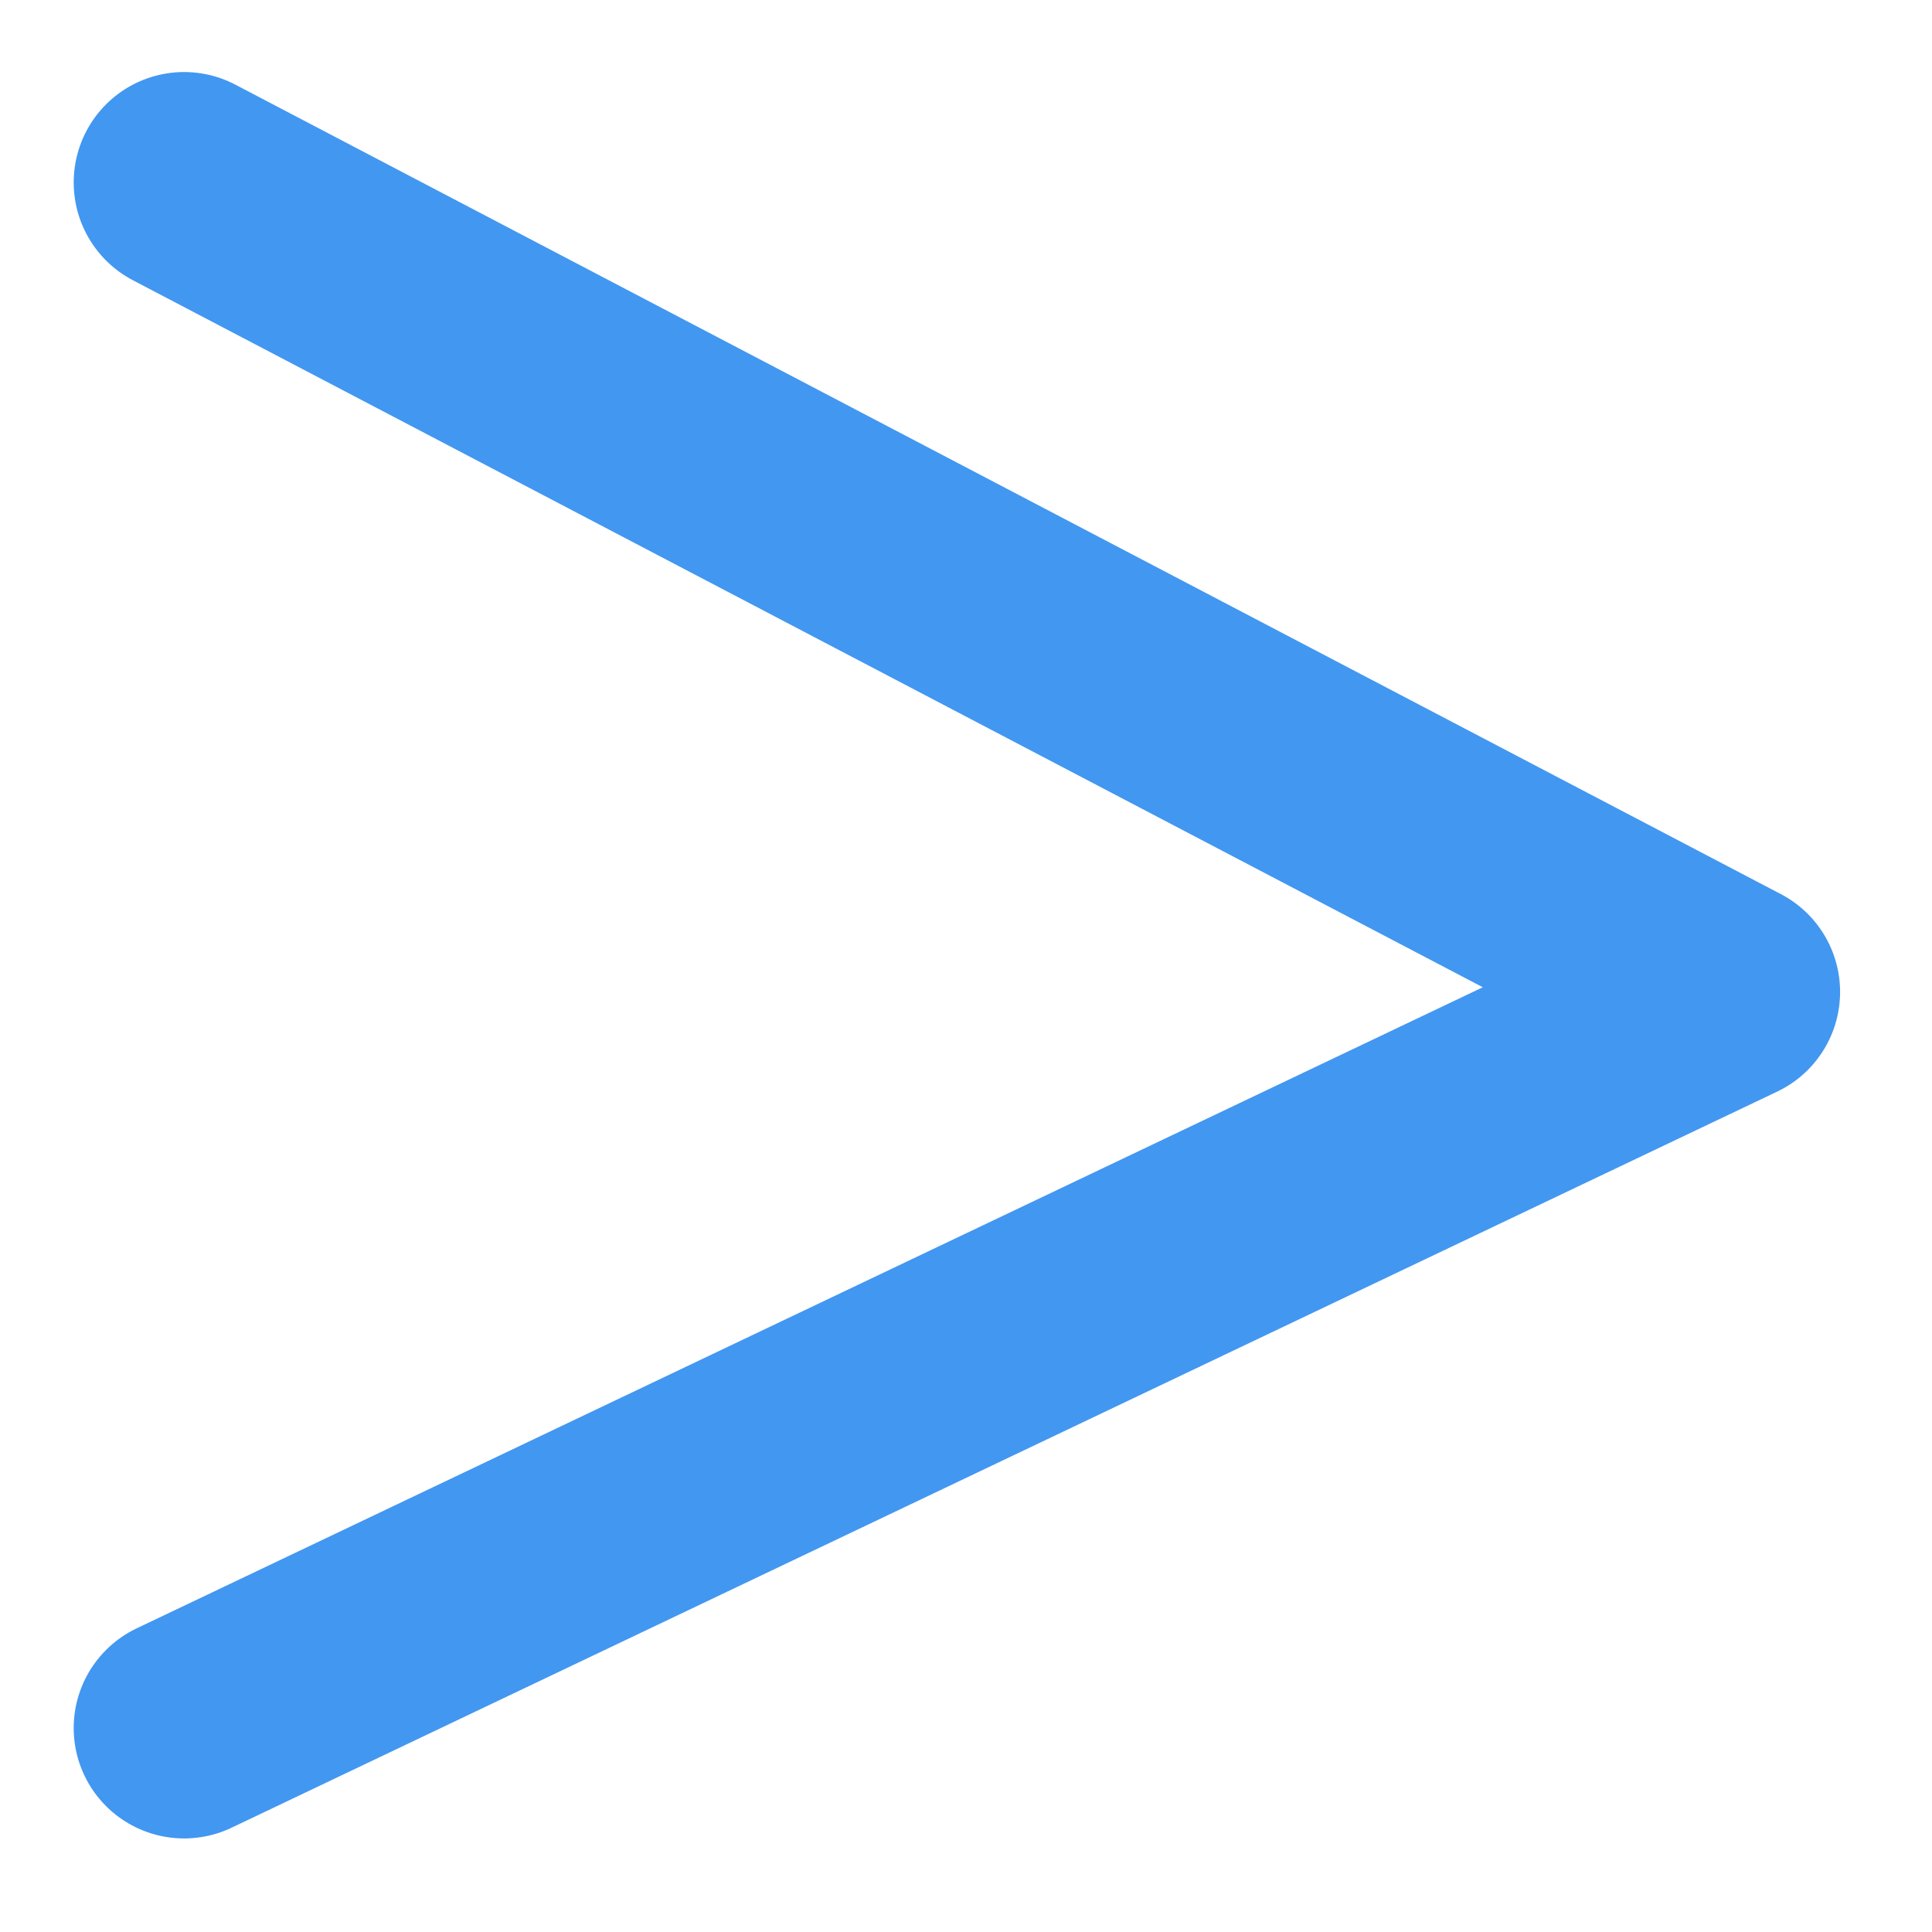
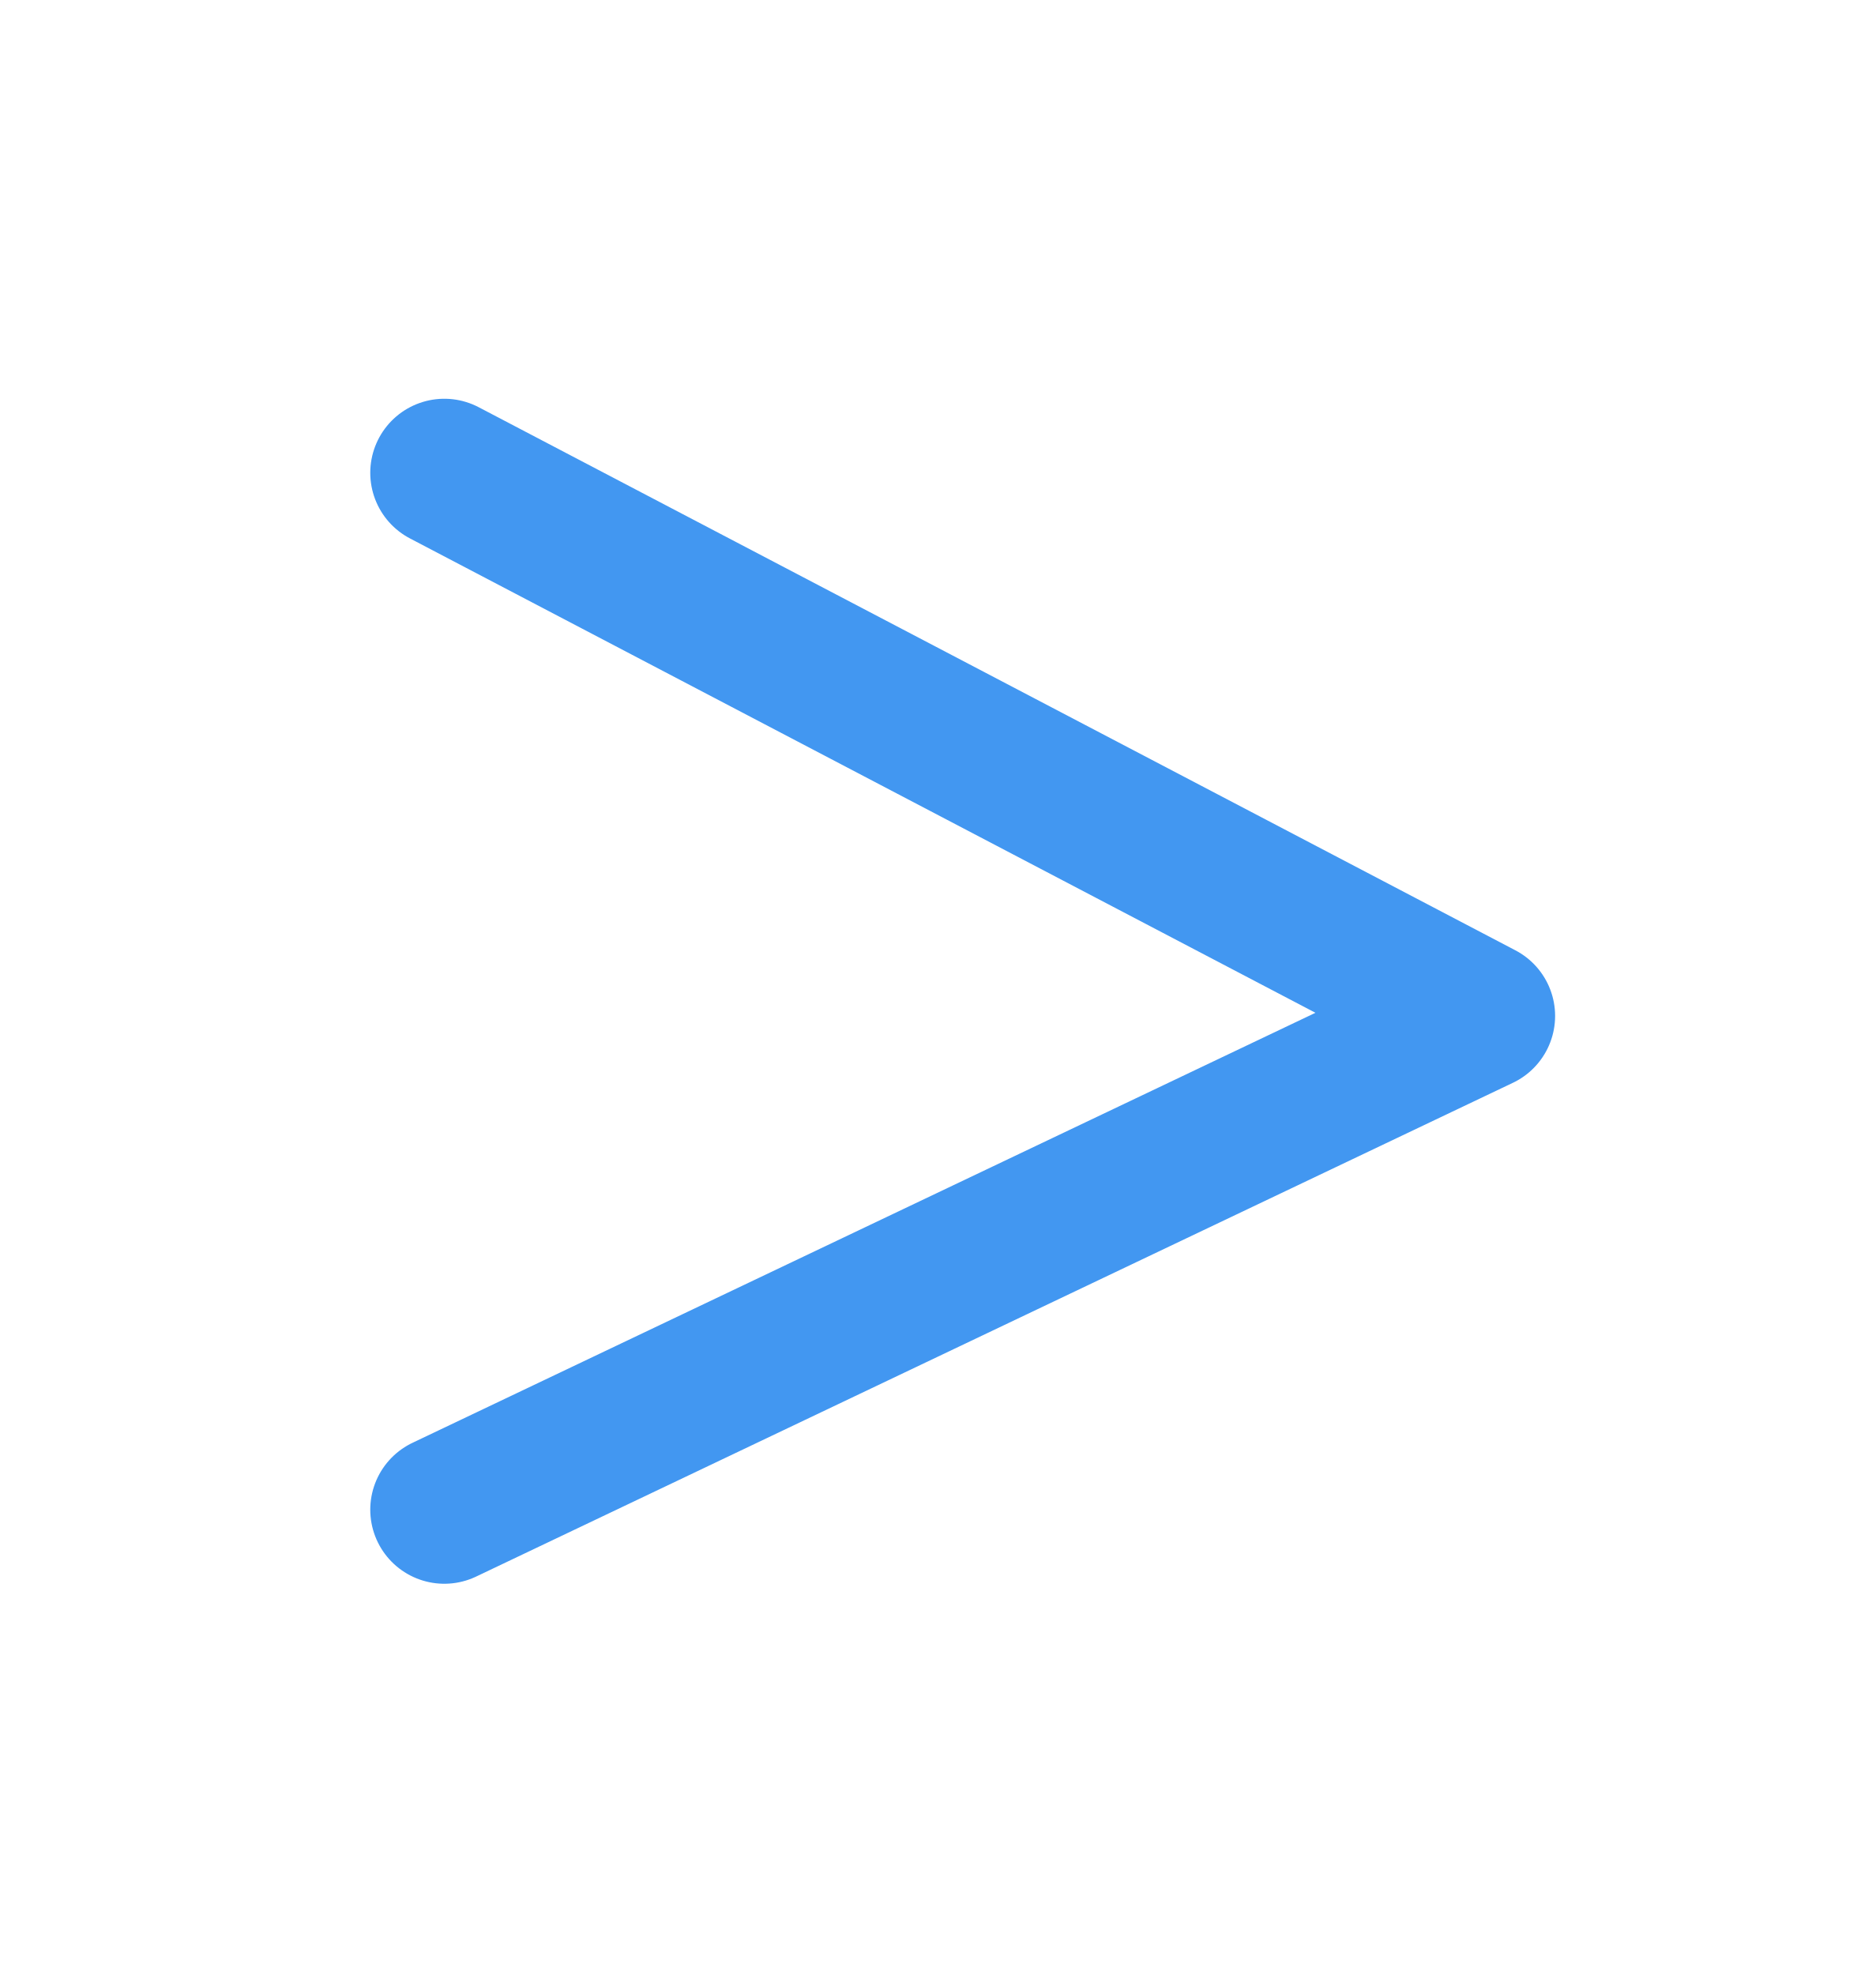
- <svg xmlns="http://www.w3.org/2000/svg" width="7" height="7" viewBox="0 0 7 7" fill="none">
-   <path d="M0.667 0.661L6.267 3.594L0.667 6.261" stroke="#2E8CF0" stroke-opacity="0.9" stroke-width="0.8" stroke-linecap="round" stroke-linejoin="round" />
+ <svg xmlns="http://www.w3.org/2000/svg" width="19" height="20" viewBox="0 0 19 20" fill="none">
+   <path d="M4.5 4.788L15 10.288L4.5 15.288" stroke="#2E8CF0" stroke-opacity="0.9" stroke-width="1.5" stroke-linecap="round" stroke-linejoin="round" />
</svg>
